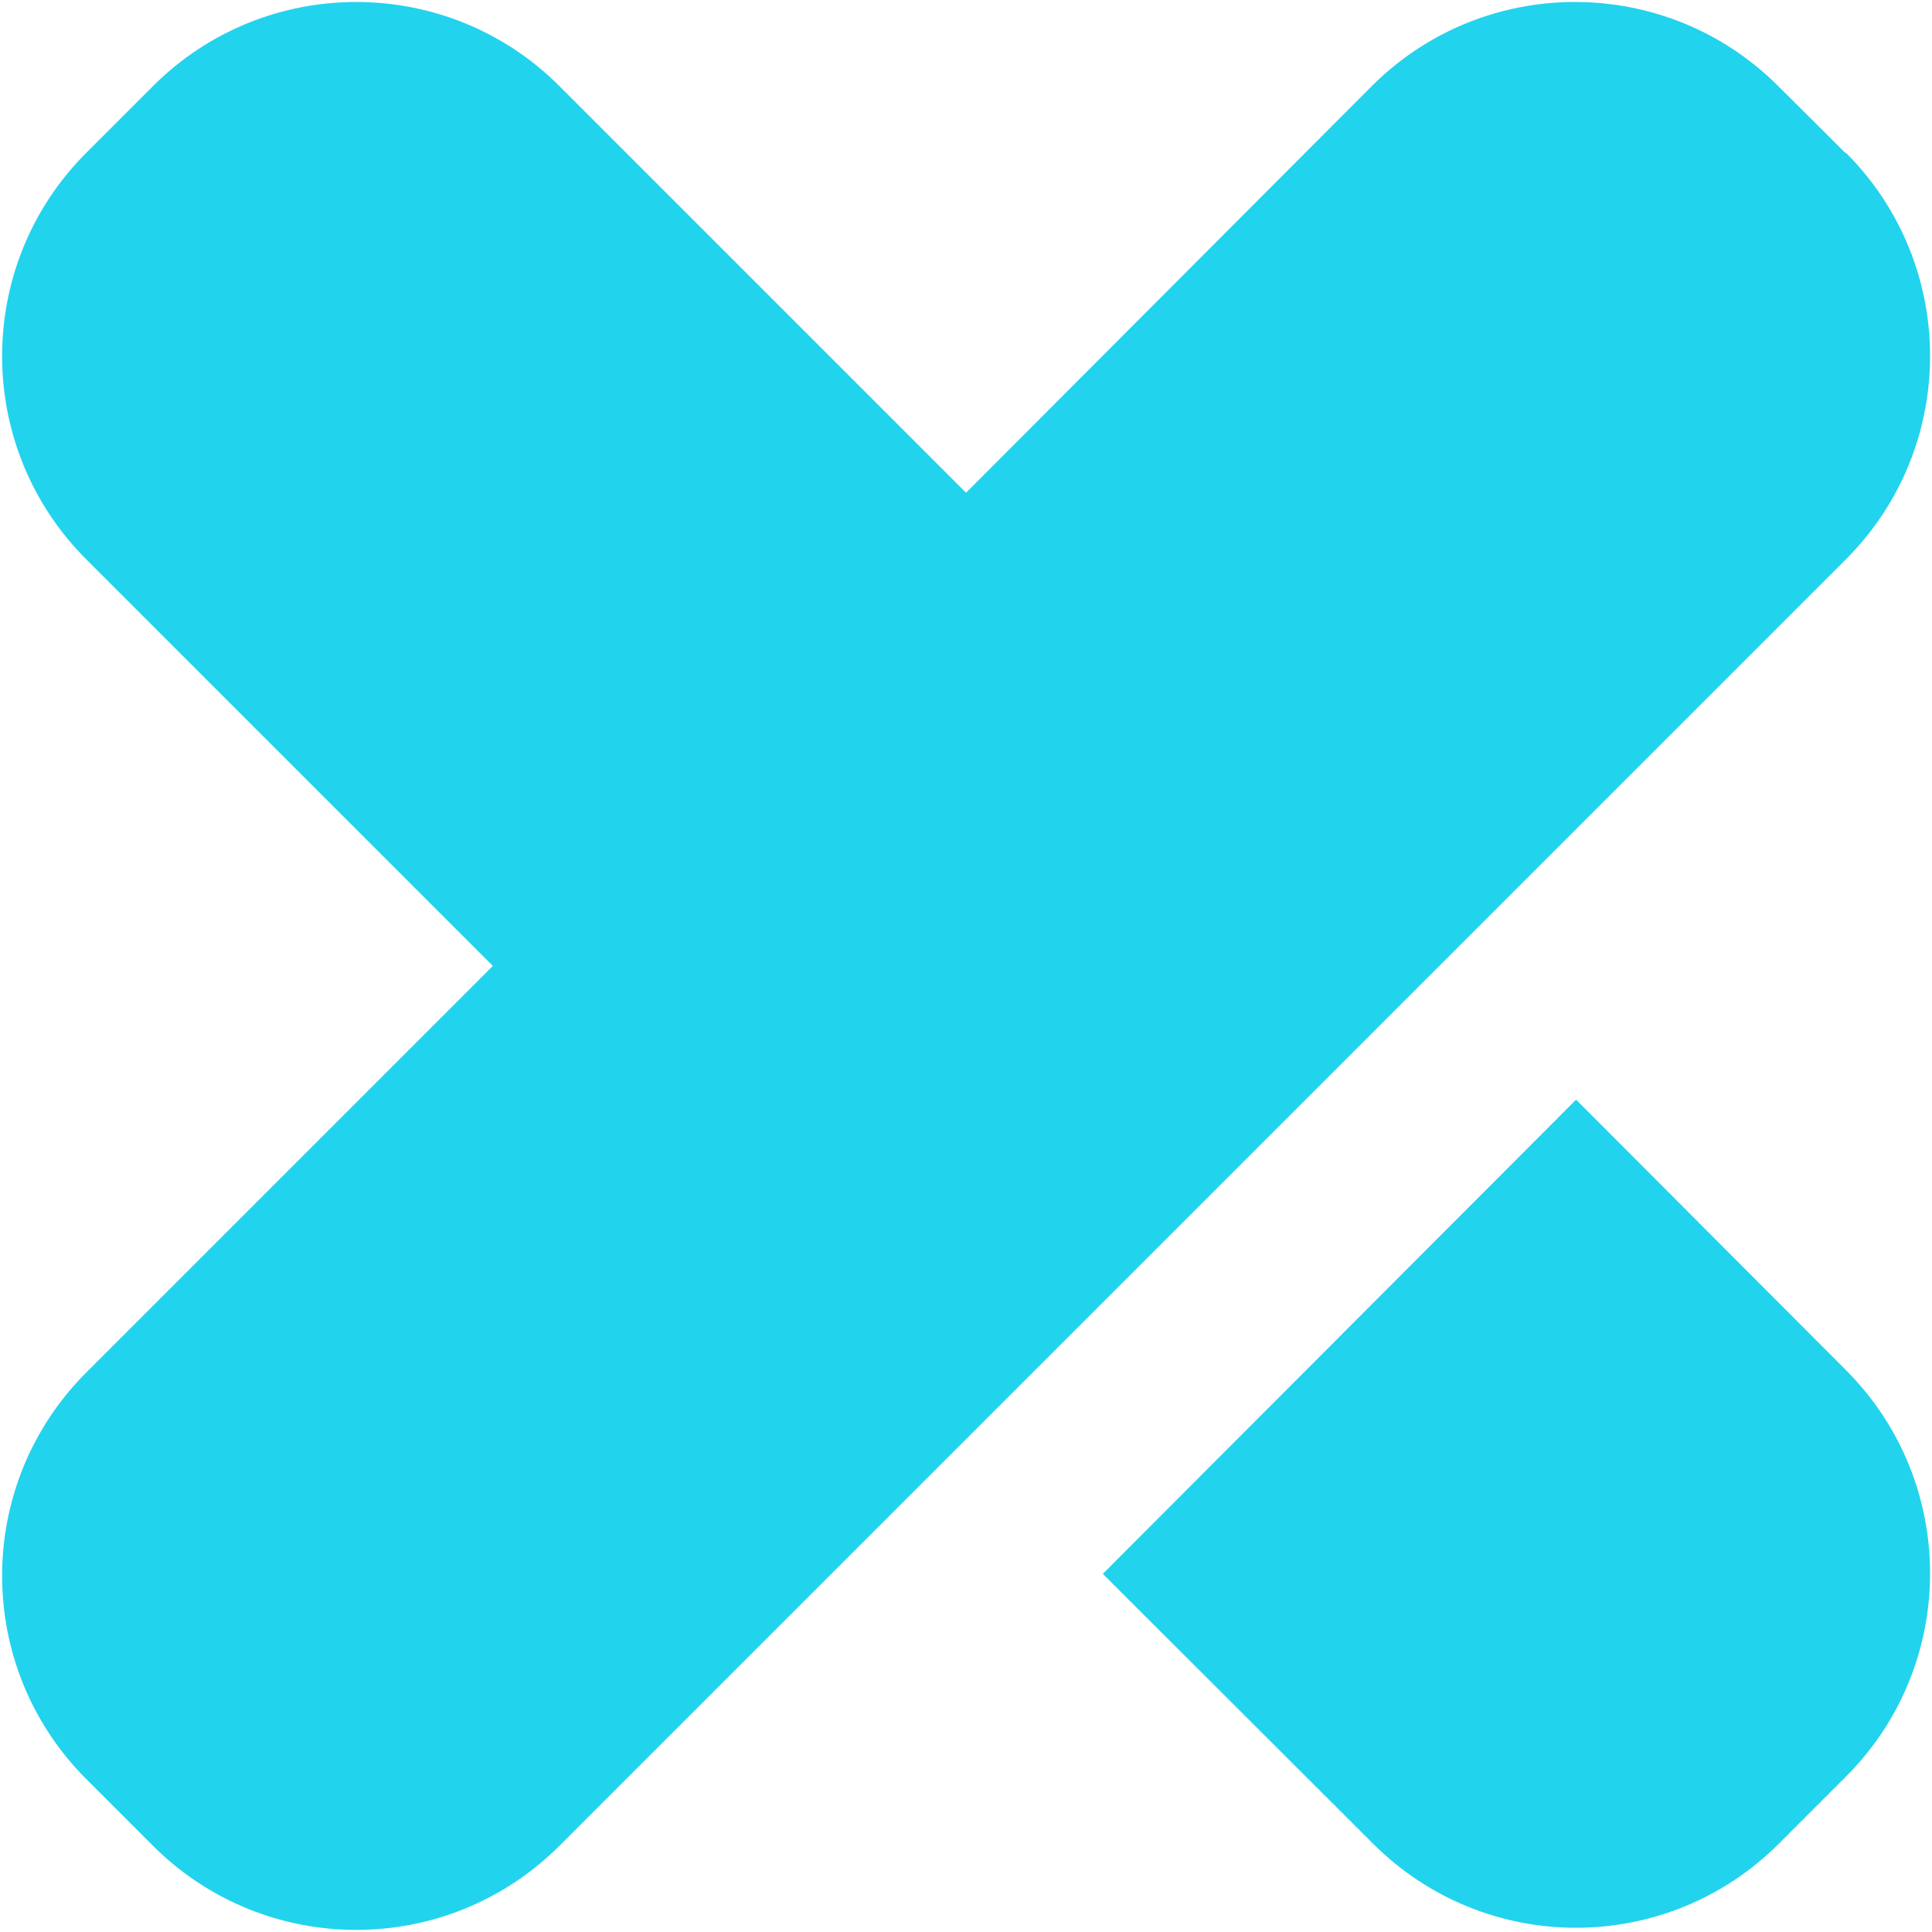
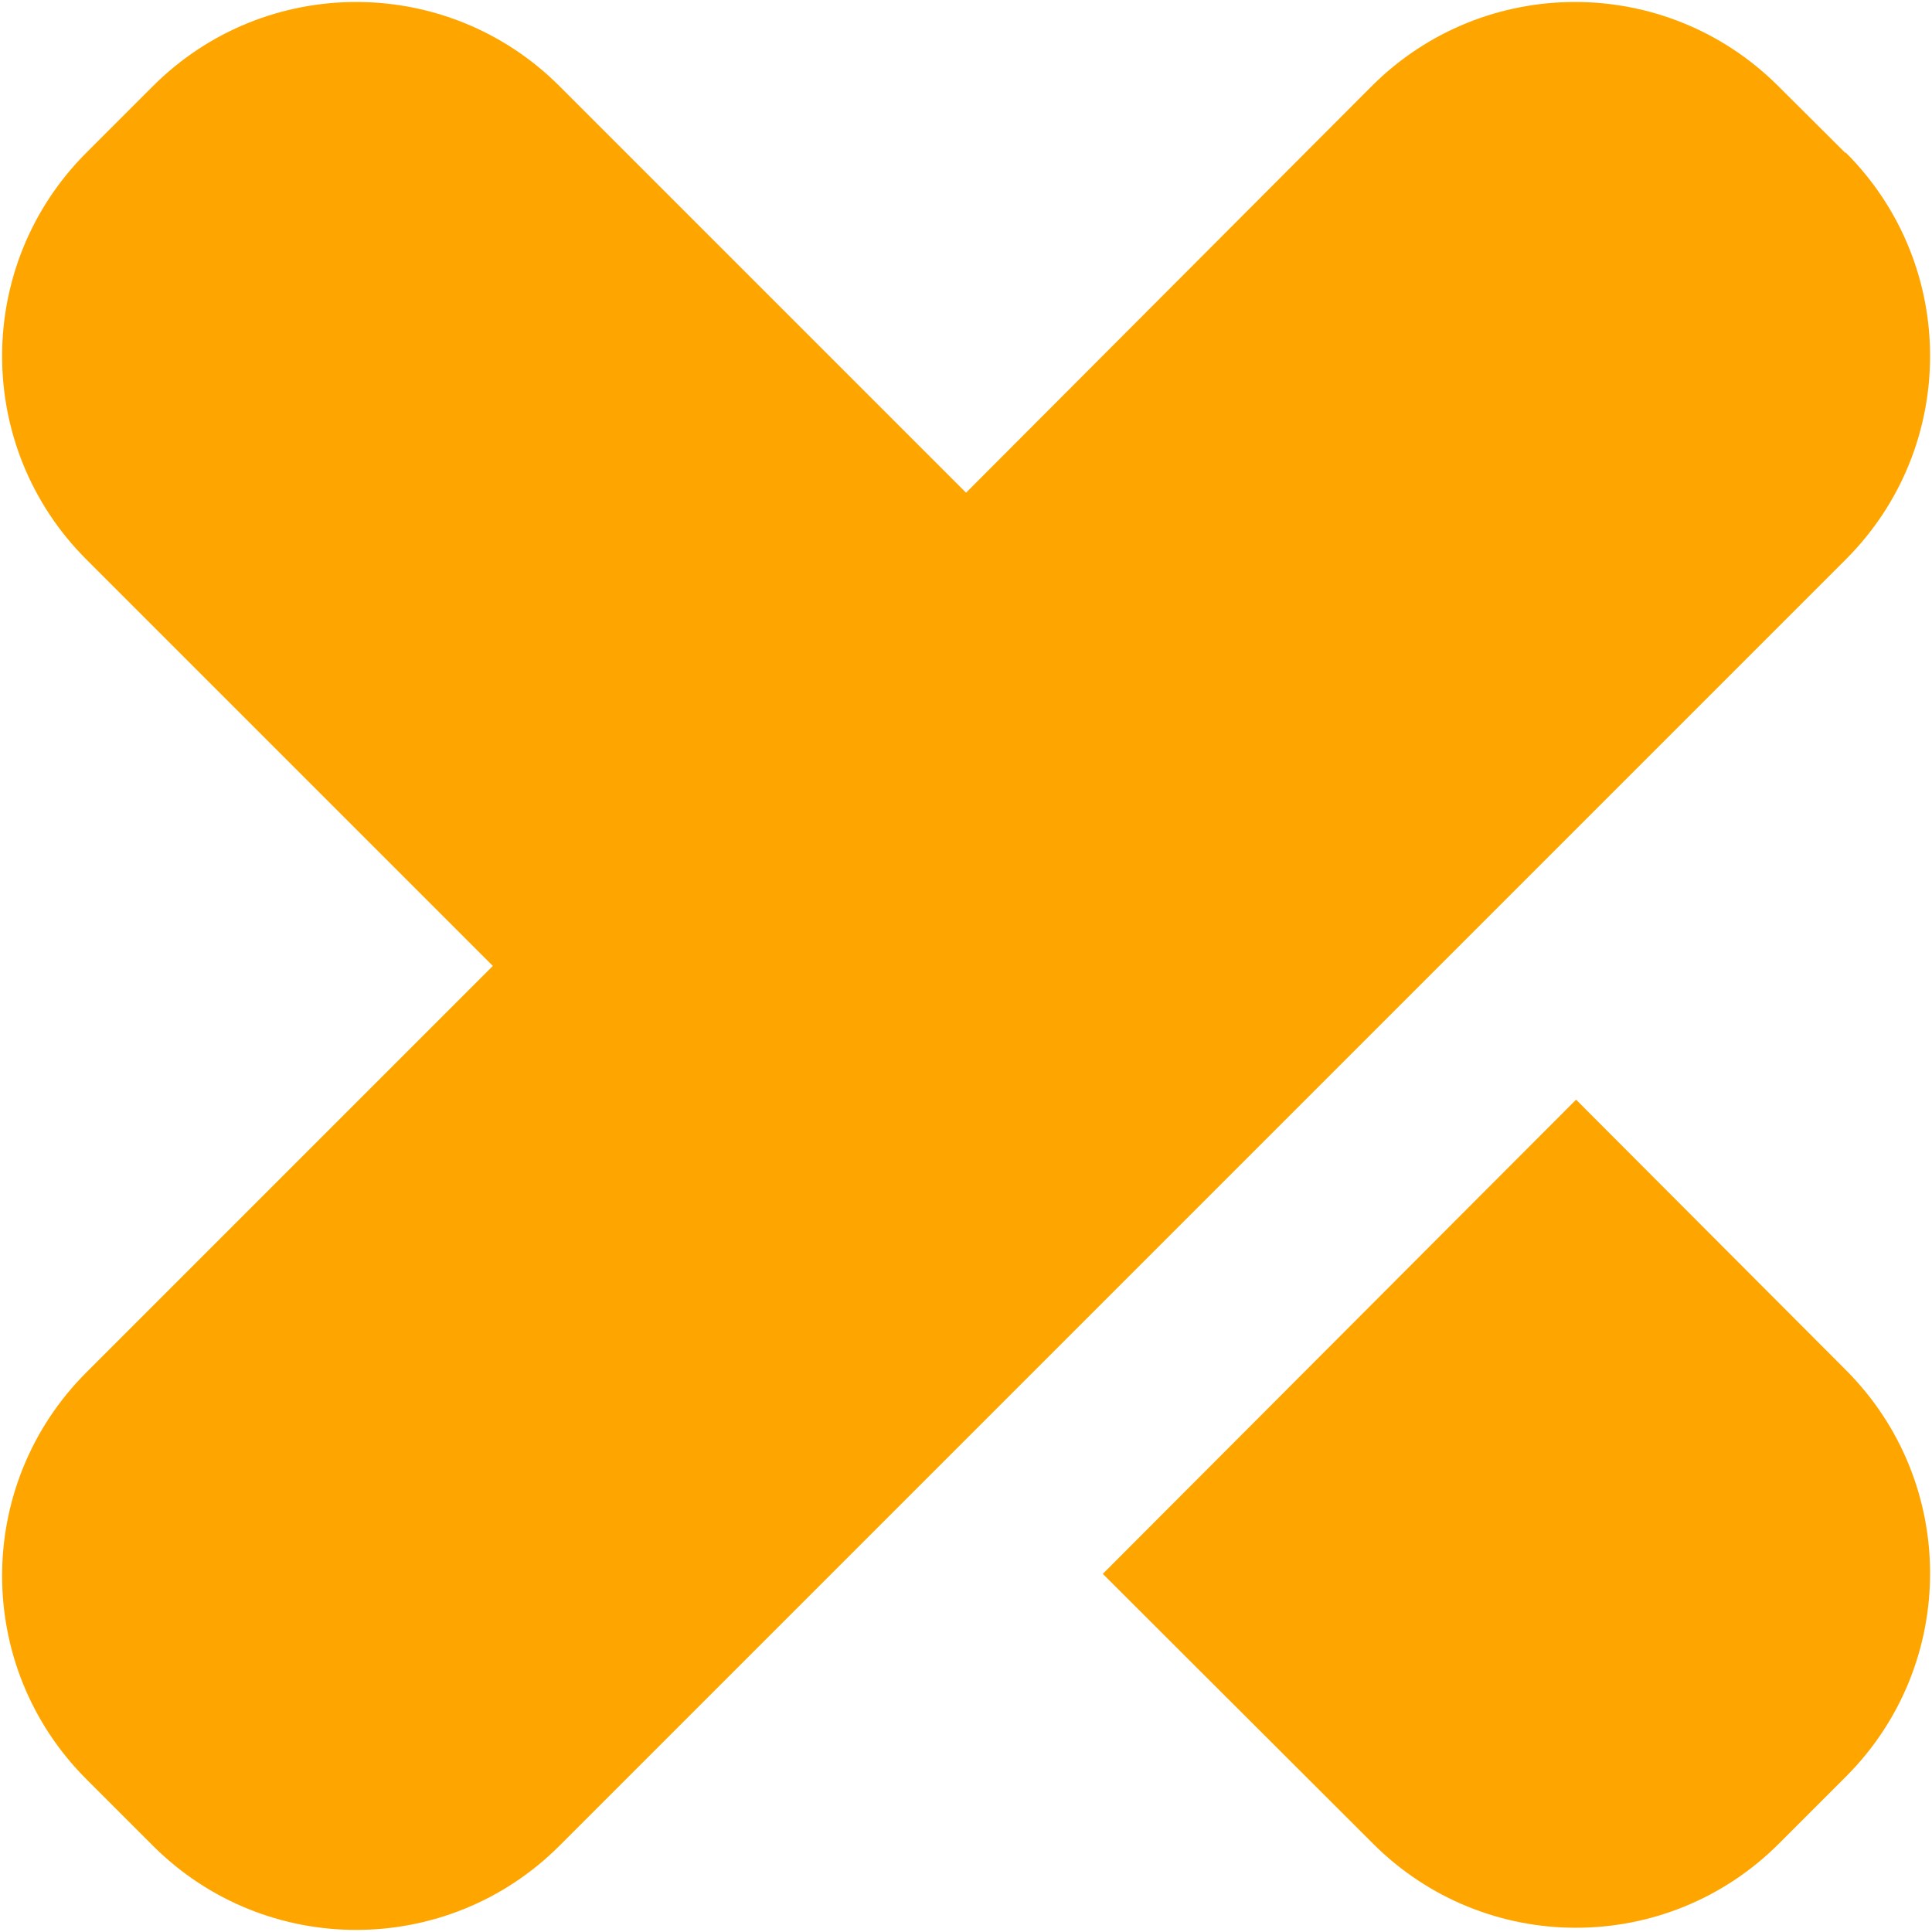
- <svg xmlns="http://www.w3.org/2000/svg" viewBox="0 0 32 32" fill="#22d3ee">
+ <svg xmlns="http://www.w3.org/2000/svg" viewBox="0 0 32 32" fill="#FFA500">
  <path d="M18.266 26.068l7.839-7.854 4.469 4.479c1.859 1.859 1.859 4.875 0 6.734l-1.104 1.104c-1.859 1.865-4.875 1.865-6.734 0zM30.563 2.531l-1.109-1.104c-1.859-1.859-4.875-1.859-6.734 0l-6.719 6.734-6.734-6.734c-1.859-1.859-4.875-1.859-6.734 0l-1.104 1.104c-1.859 1.859-1.859 4.875 0 6.734l6.734 6.734-6.734 6.734c-1.859 1.859-1.859 4.875 0 6.734l1.104 1.104c1.859 1.859 4.875 1.859 6.734 0l21.307-21.307c1.859-1.859 1.859-4.875 0-6.734z" />
</svg>
